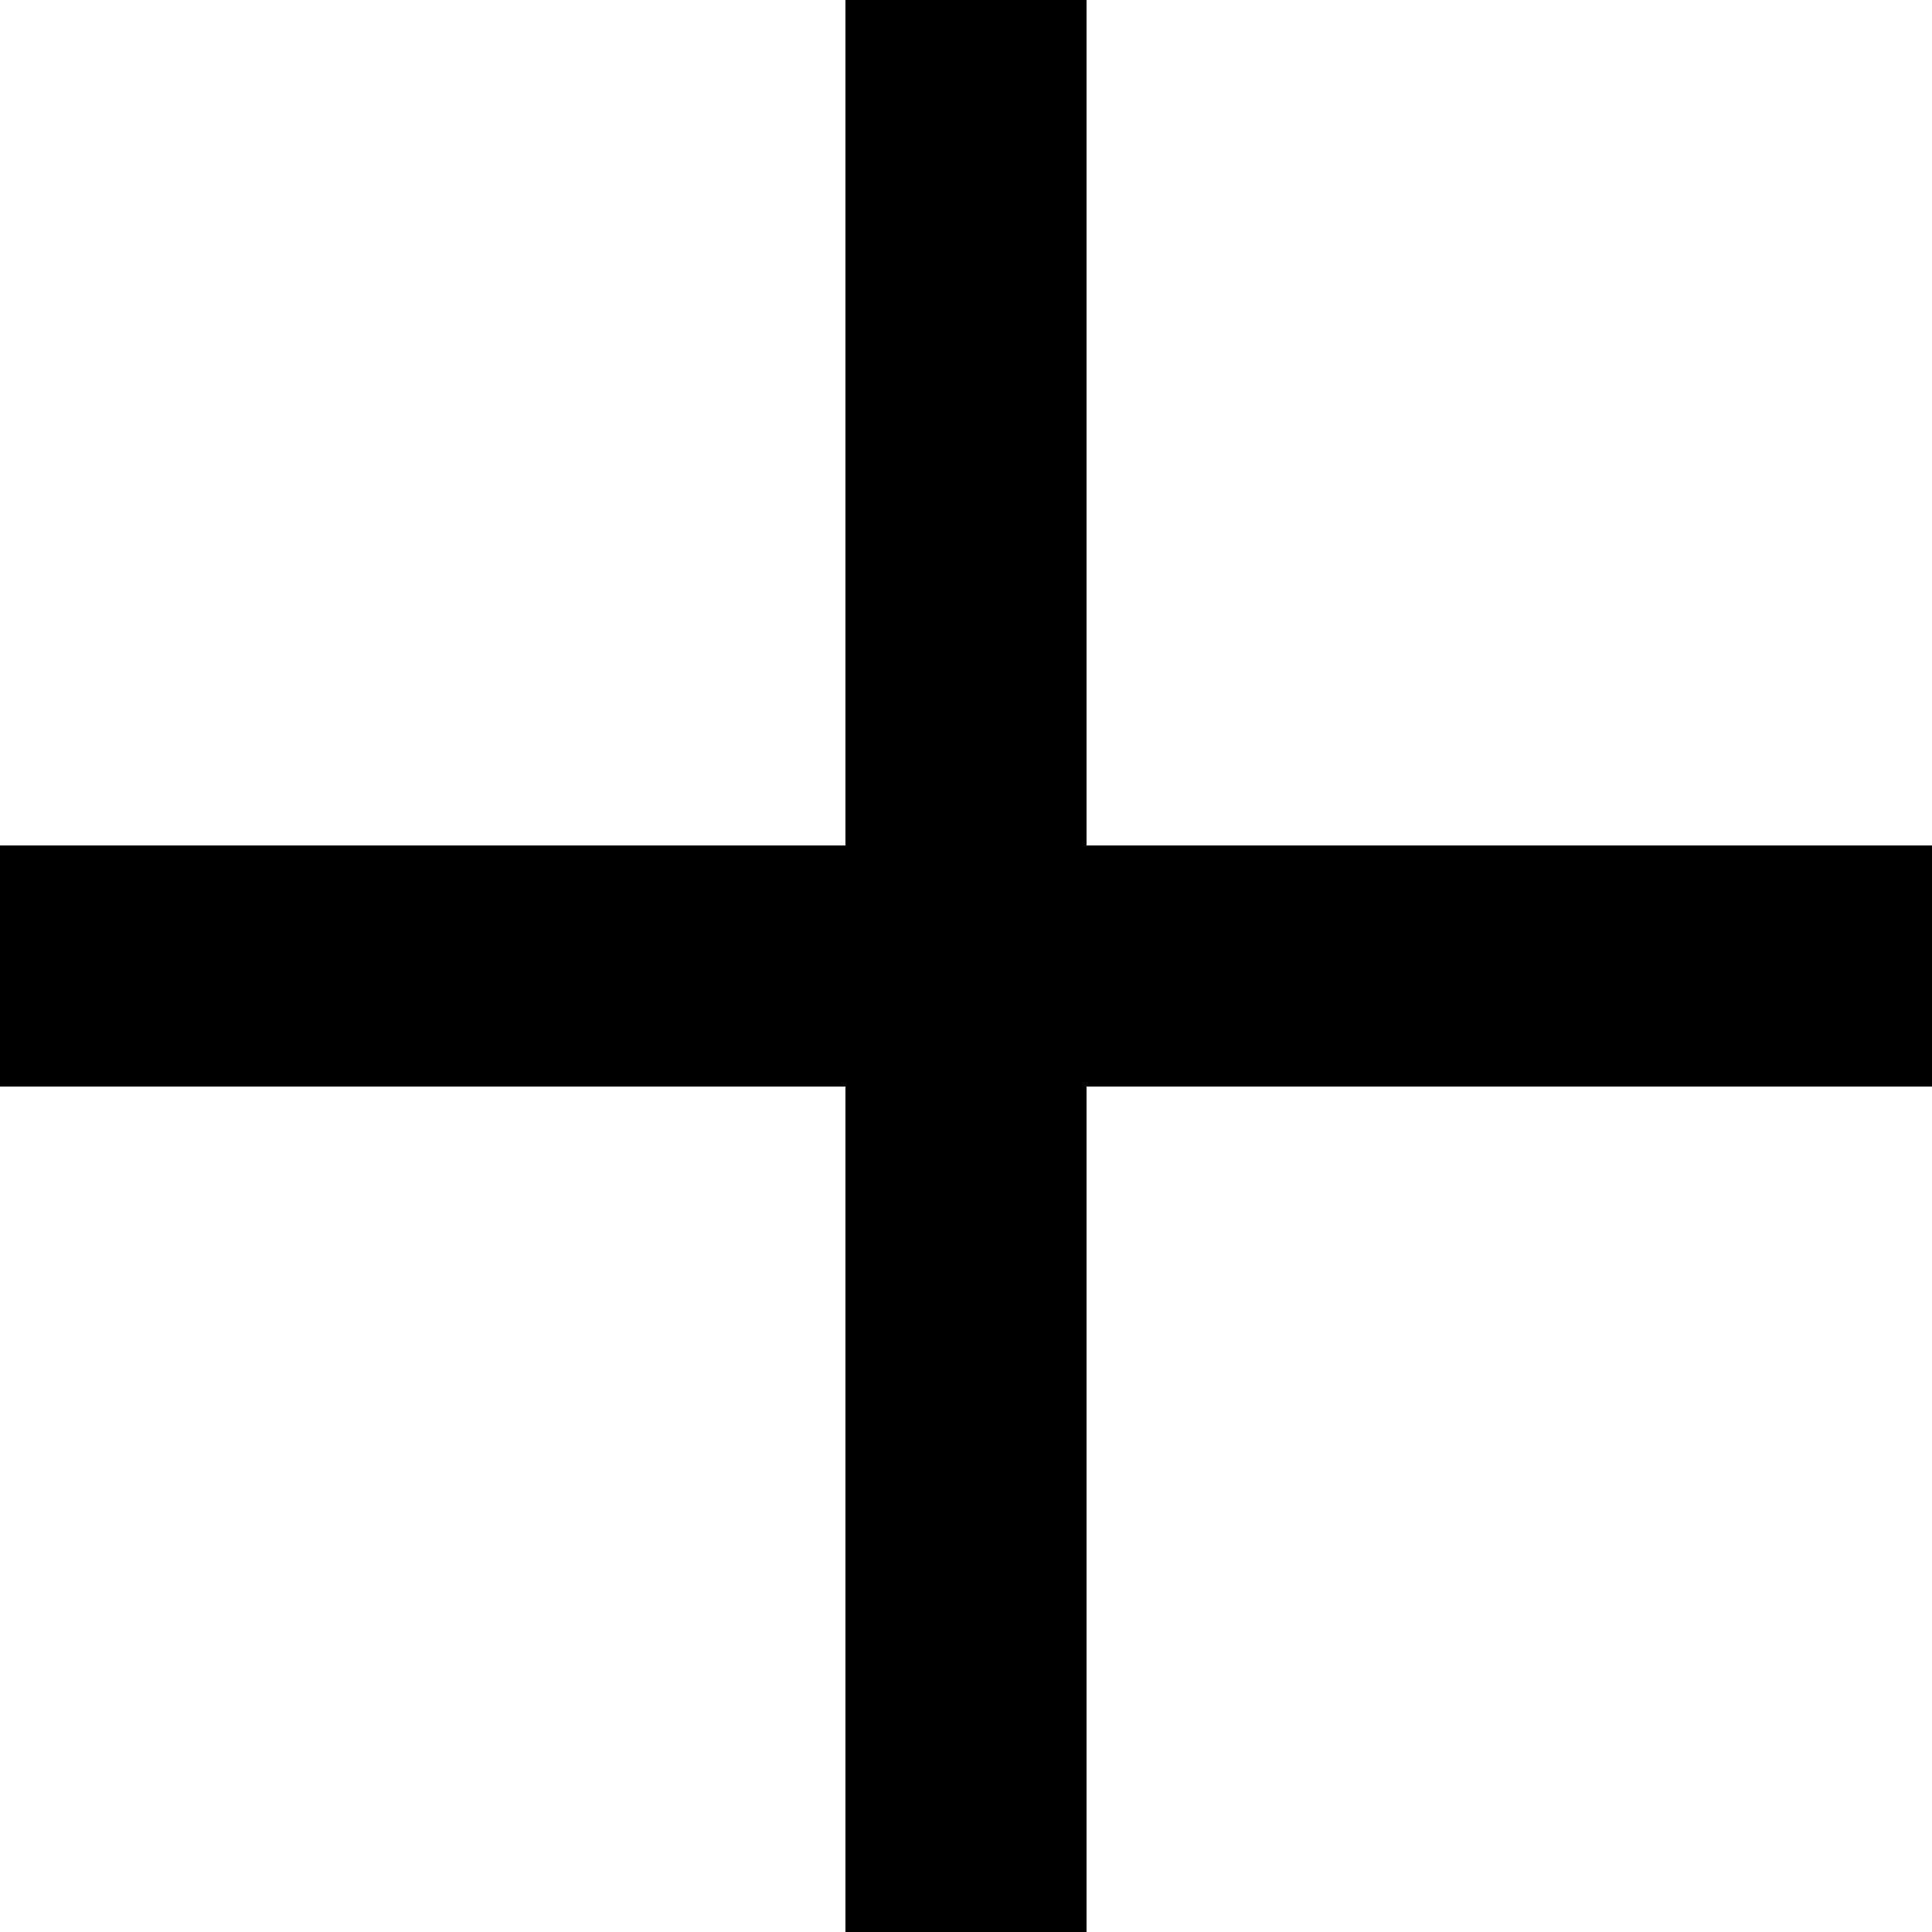
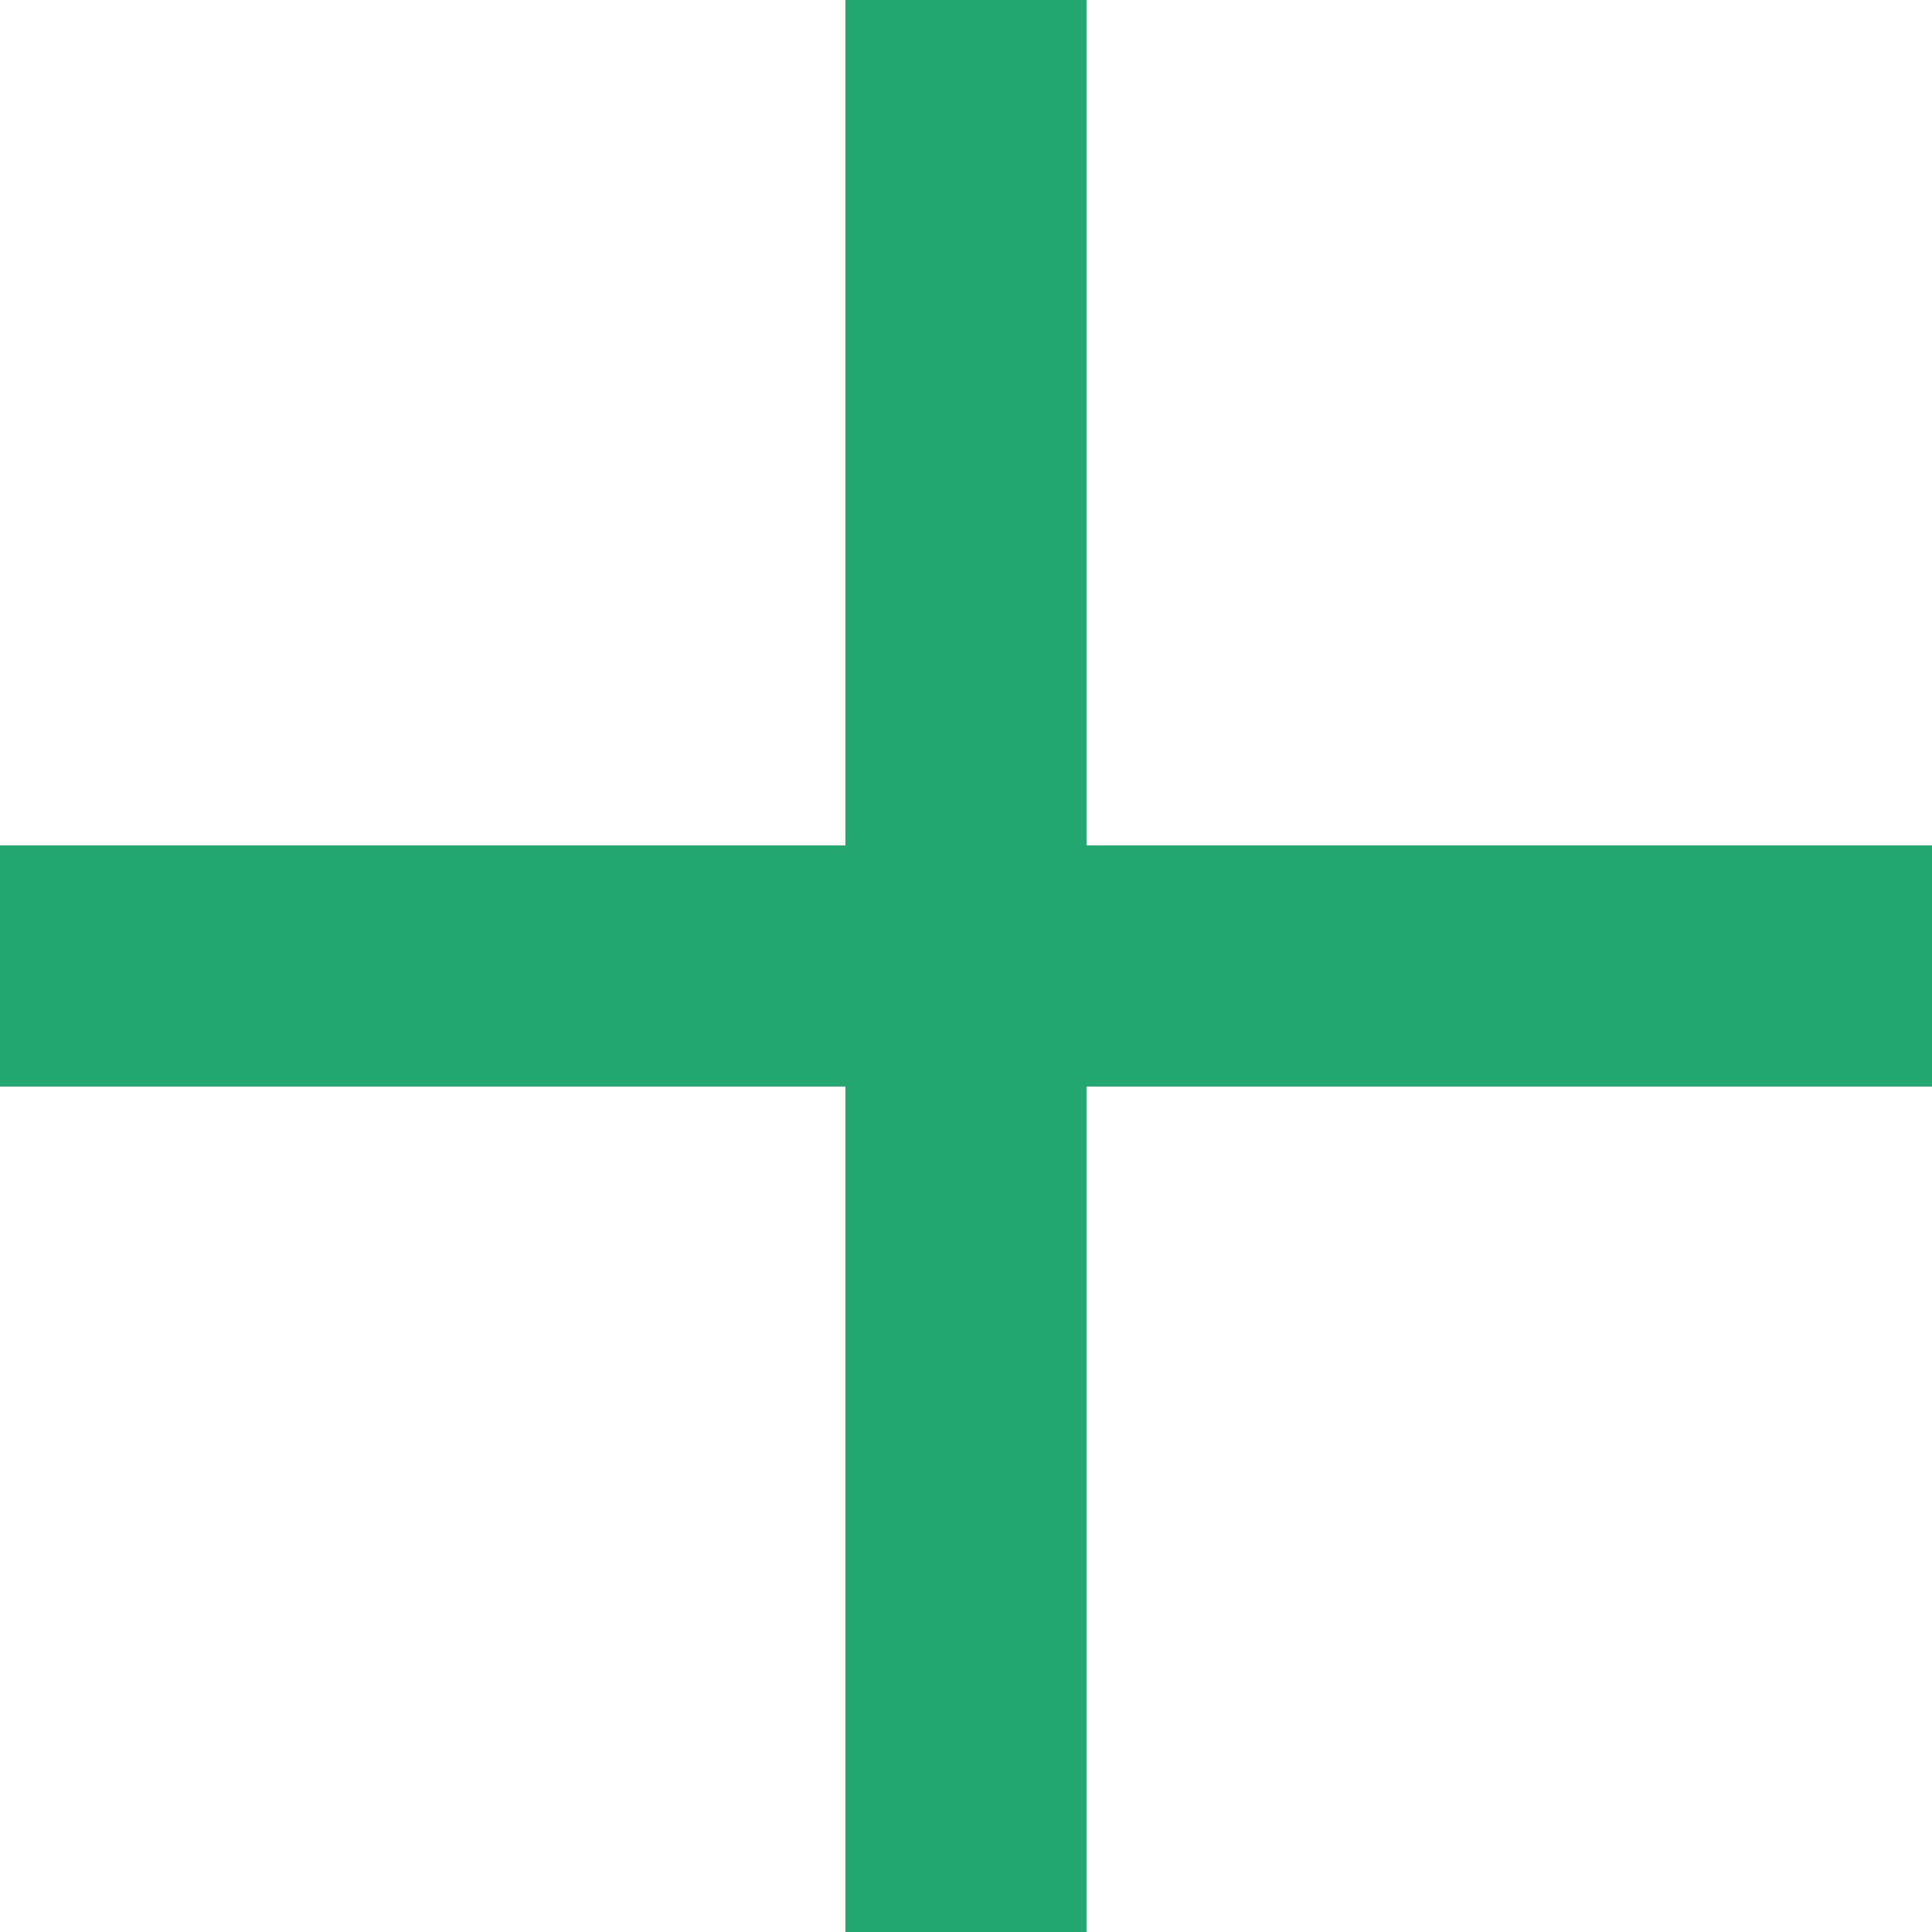
- <svg xmlns="http://www.w3.org/2000/svg" version="1.1" id="Capa_1" x="0px" y="0px" viewBox="0 0 341.4 341.4" style="enable-background:new 0 0 341.4 341.4;" xml:space="preserve">
-   <g>
-     <g>
-       <polygon points="192,149.4 192,0 149.4,0 149.4,149.4 0,149.4 0,192 149.4,192 149.4,341.4 192,341.4 192,192 341.4,192     341.4,149.4   " />
-     </g>
+ <svg xmlns="http://www.w3.org/2000/svg" id="SvgjsSvg1001" width="288" height="288" version="1.1">
+   <defs id="SvgjsDefs1002" />
+   <g id="SvgjsG1008" transform="matrix(1,0,0,1,0,0)">
+     <svg enable-background="new 0 0 341.4 341.4" viewBox="0 0 341.4 341.4" width="288" height="288">
+       <polygon points="192 149.4 192 0 149.4 0 149.4 149.4 0 149.4 0 192 149.4 192 149.4 341.4 192 341.4 192 192 341.4 192 341.4 149.4" fill="#22a770" class="color000 svgShape" />
+     </svg>
  </g>
-   <g>
- </g>
-   <g>
- </g>
-   <g>
- </g>
-   <g>
- </g>
-   <g>
- </g>
-   <g>
- </g>
-   <g>
- </g>
-   <g>
- </g>
-   <g>
- </g>
-   <g>
- </g>
-   <g>
- </g>
-   <g>
- </g>
-   <g>
- </g>
-   <g>
- </g>
-   <g>
- </g>
</svg>
